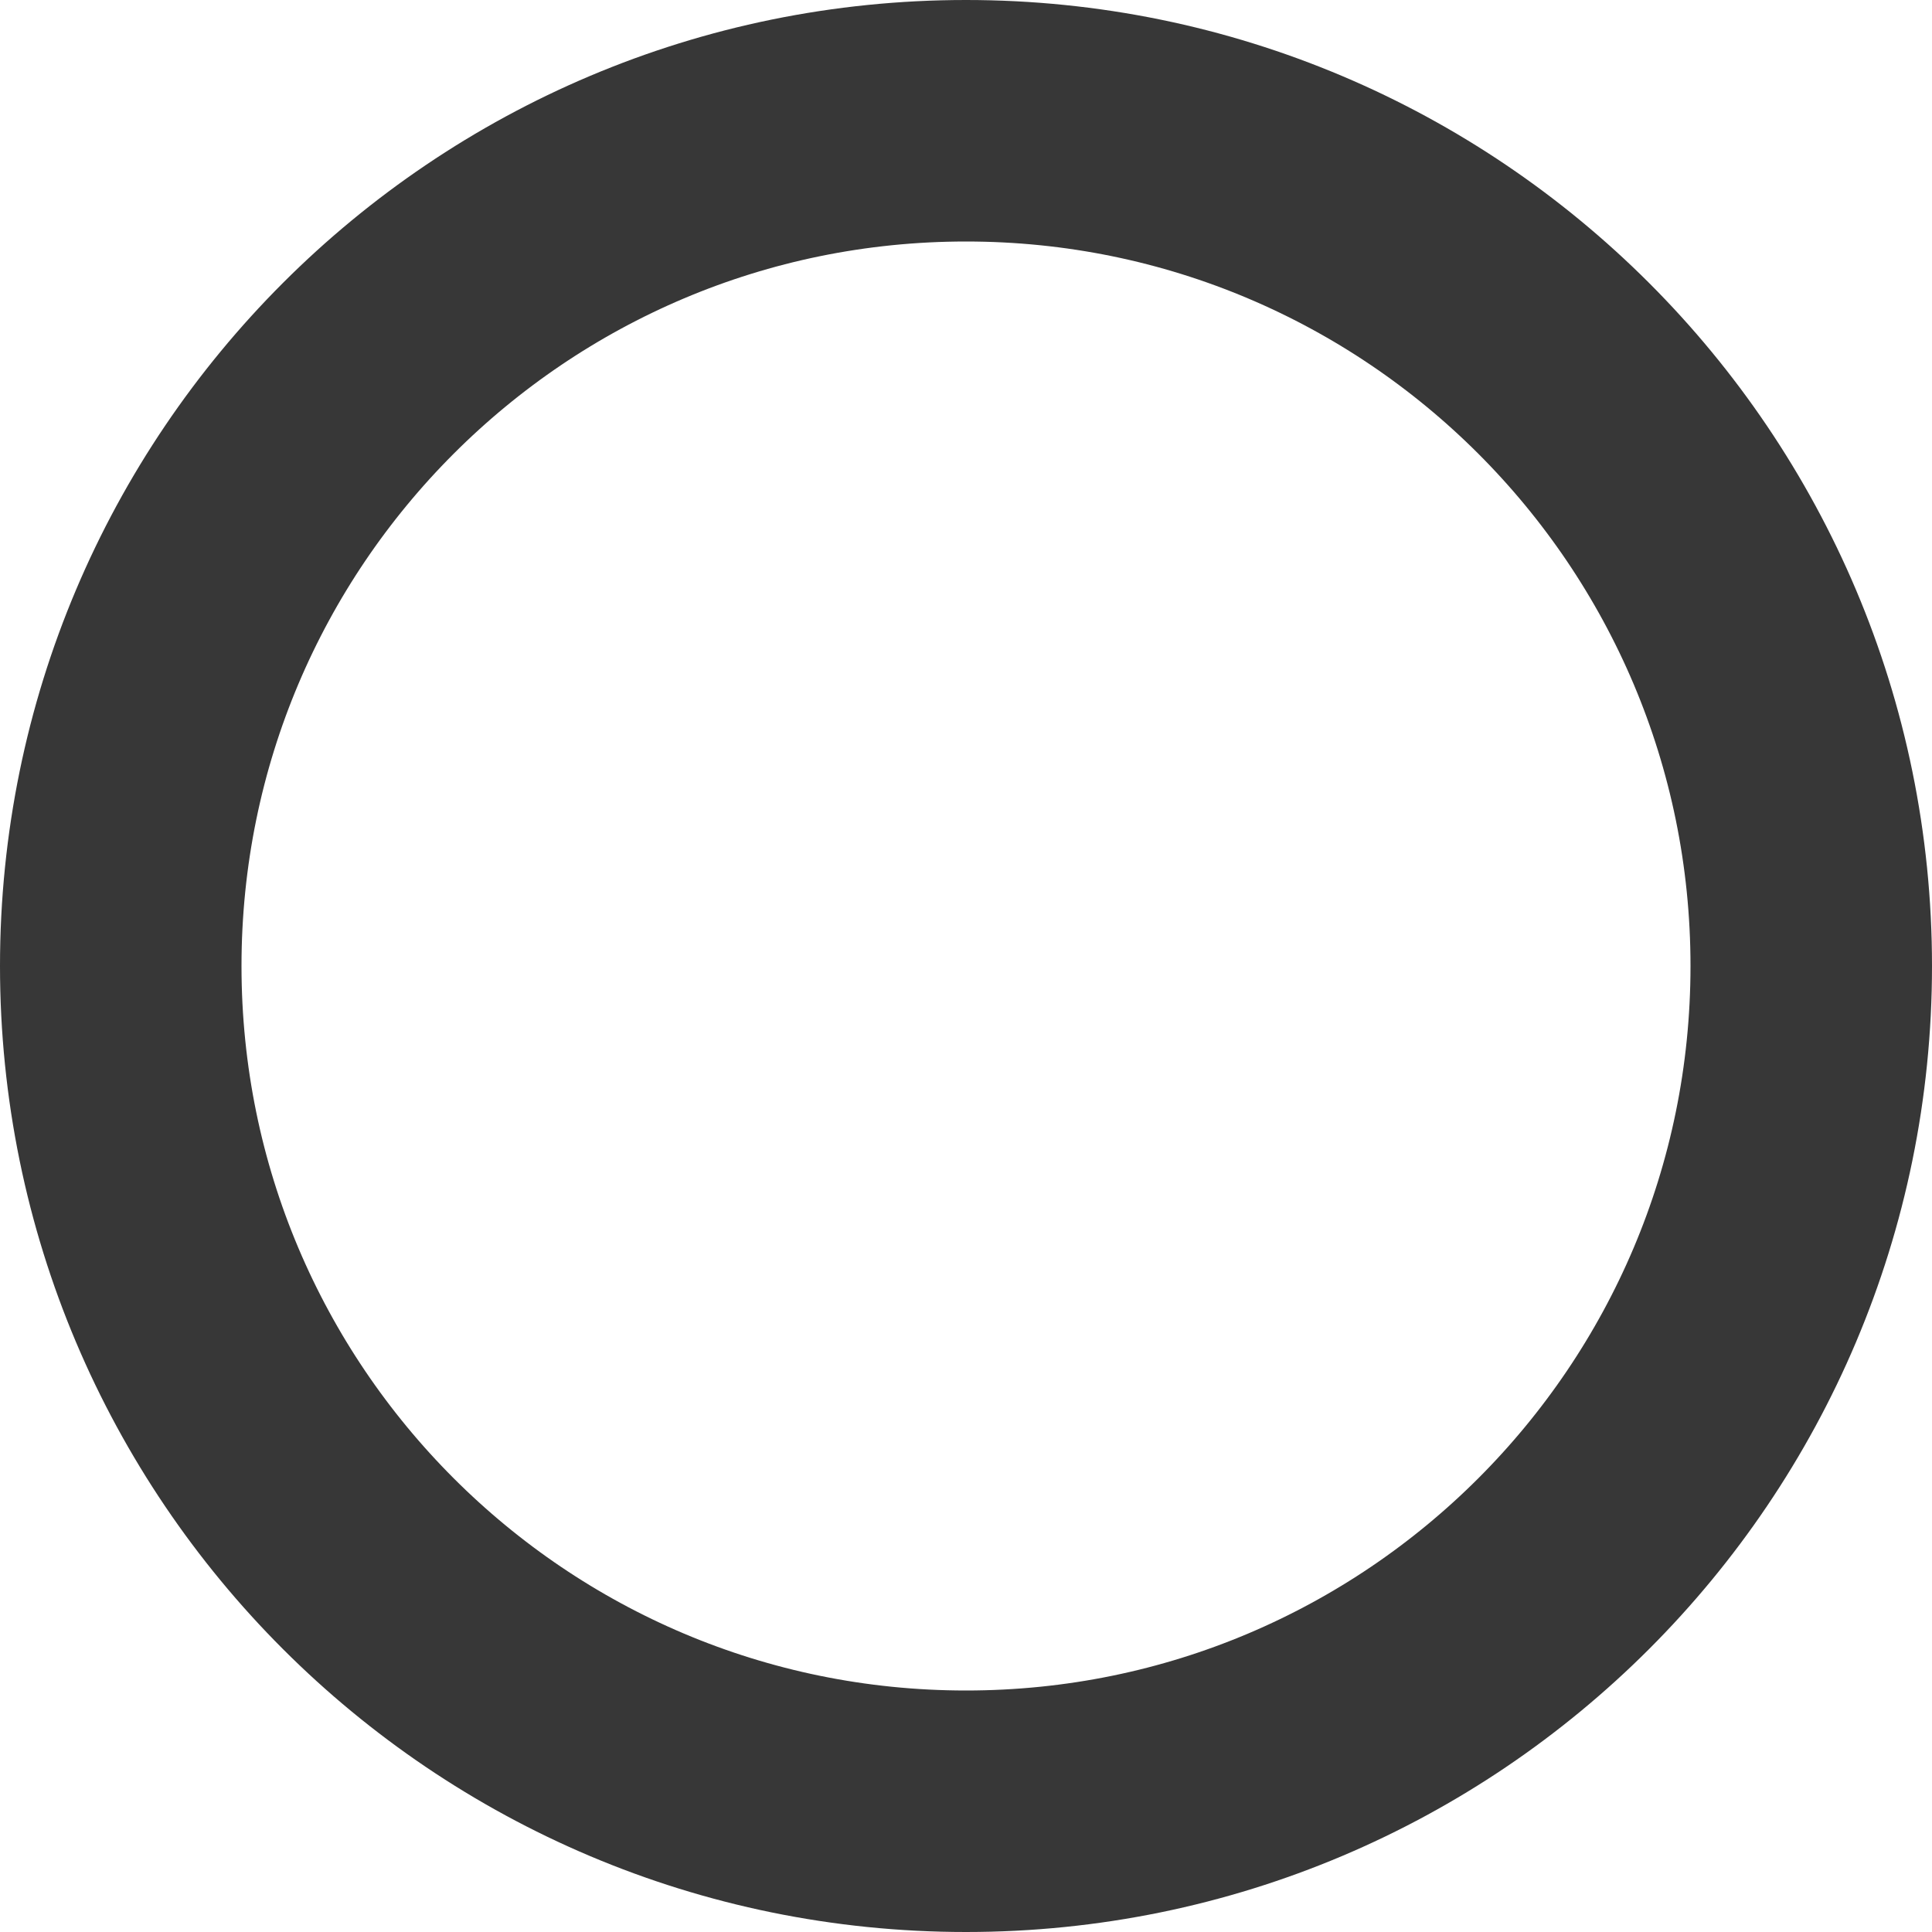
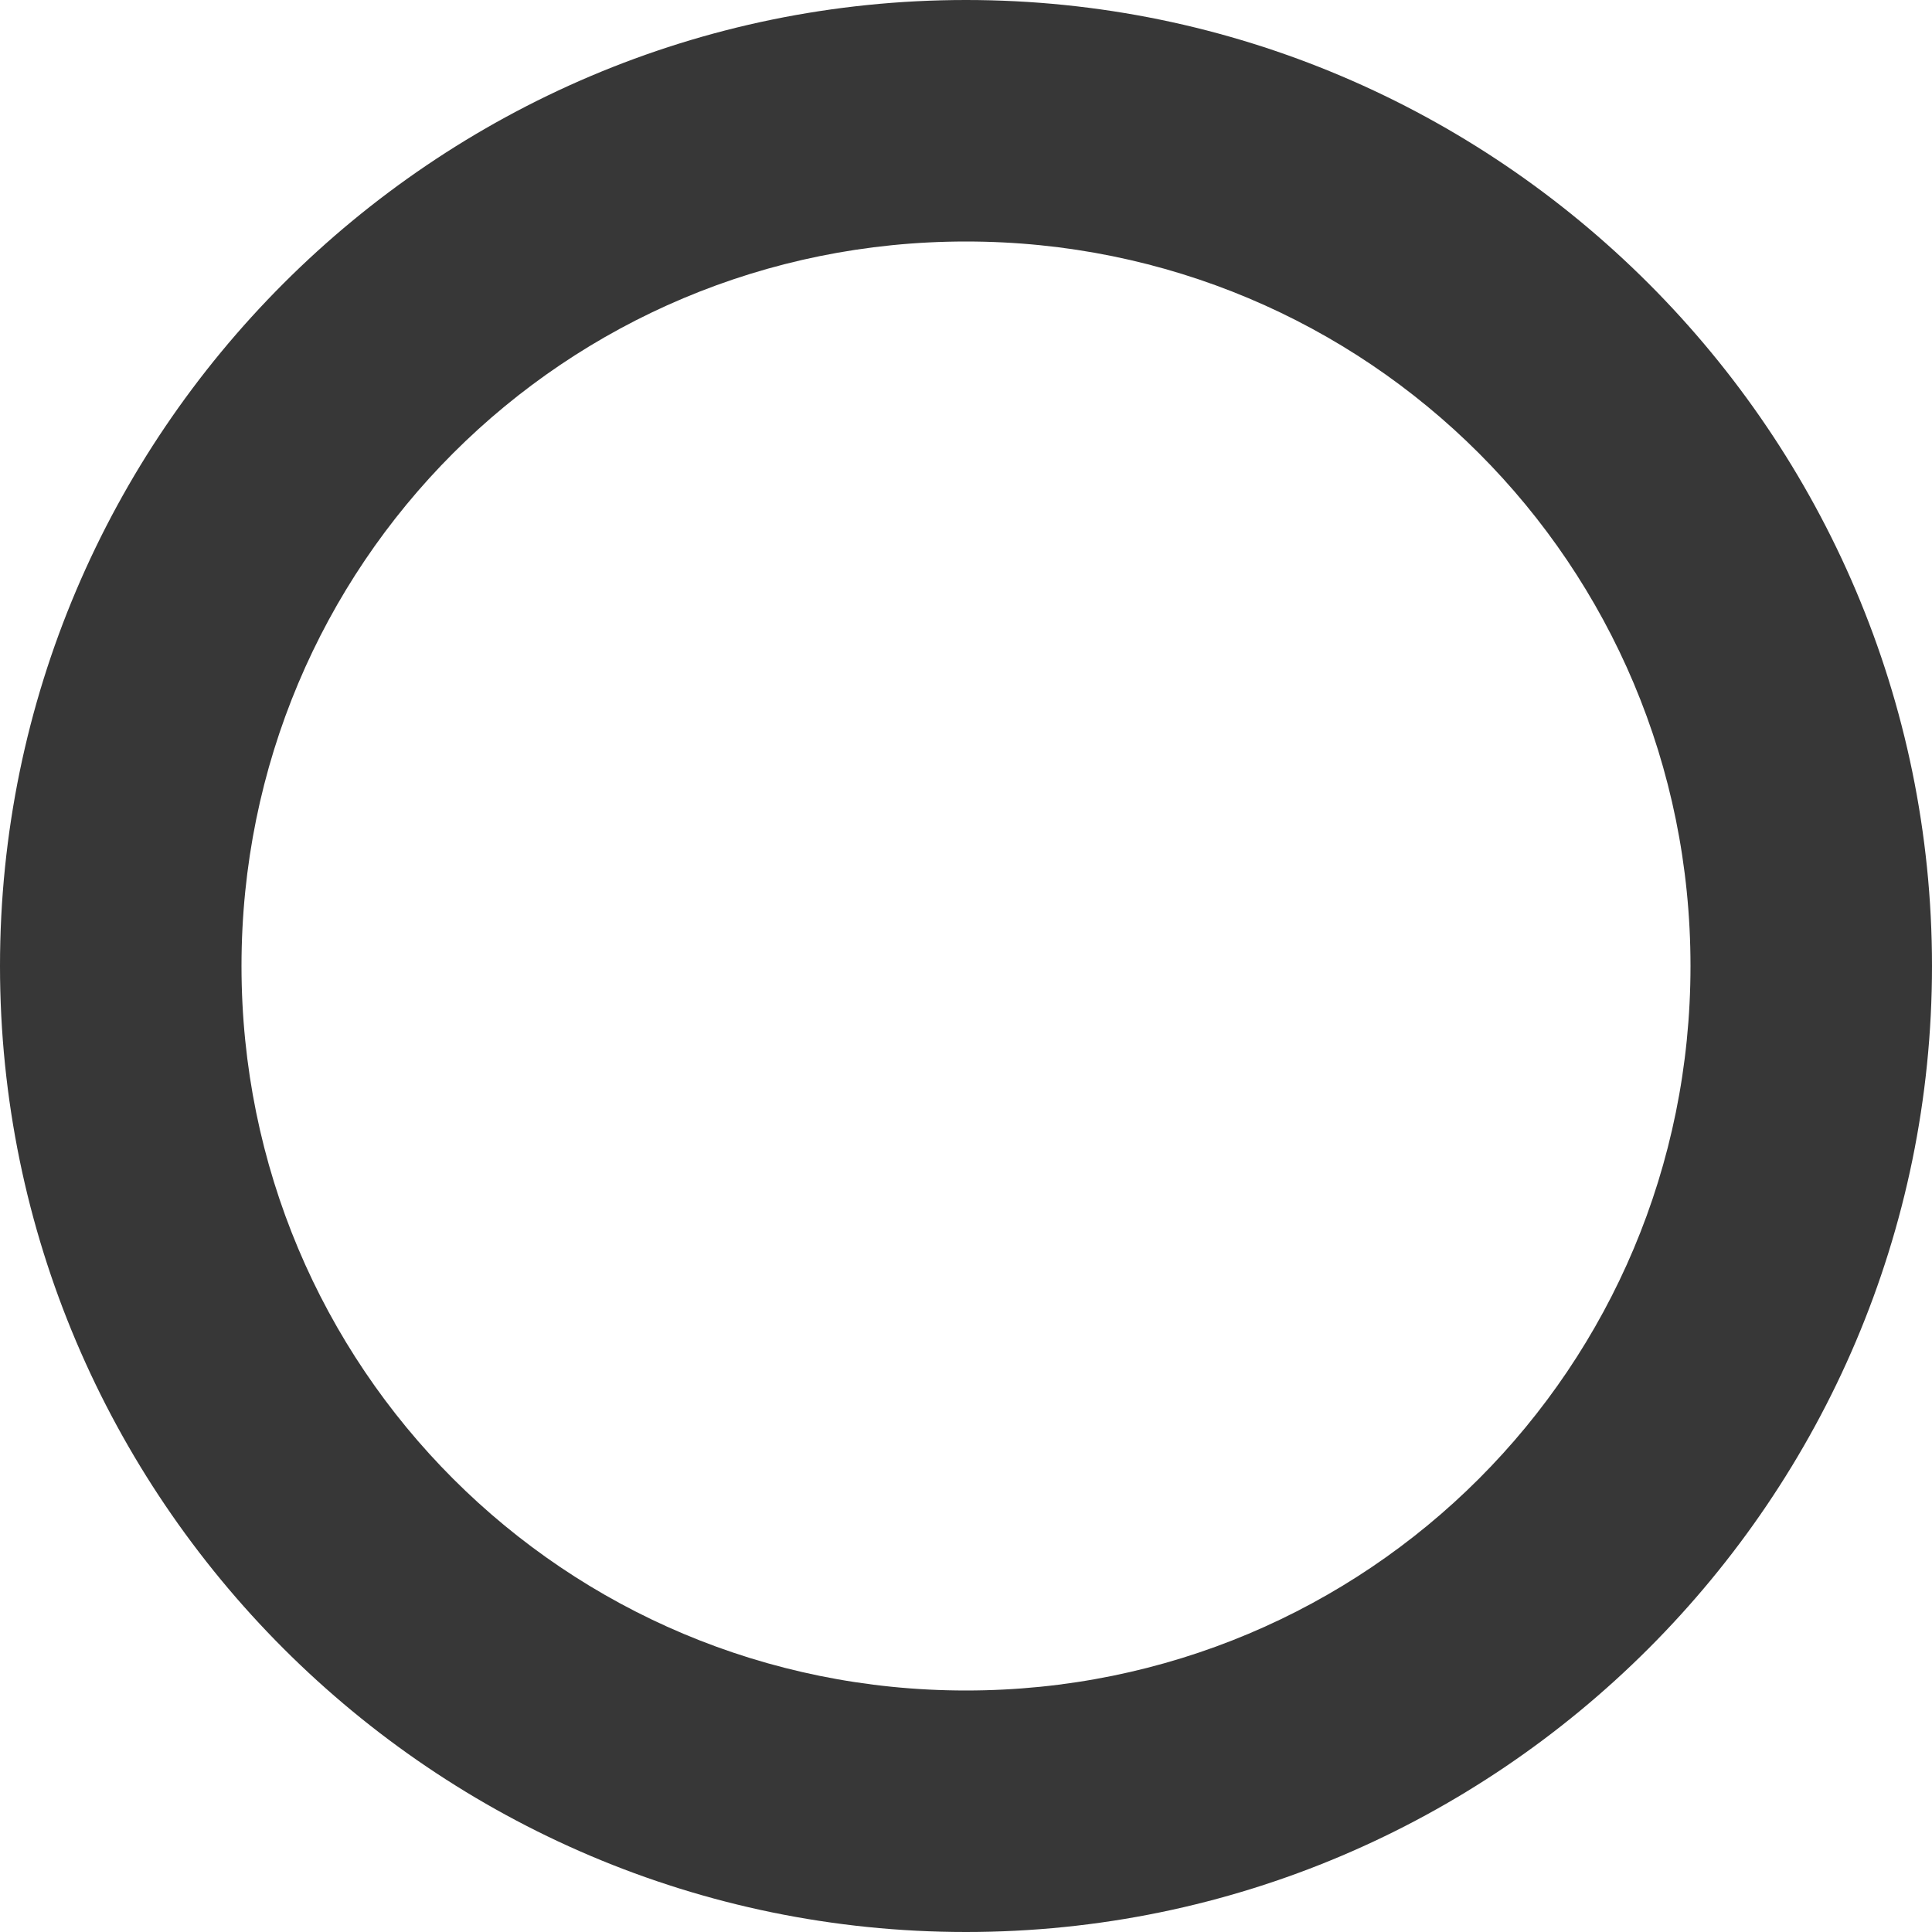
- <svg xmlns="http://www.w3.org/2000/svg" width="32" height="32" viewBox="0 0 32 32" id="svg2" version="1.1">
-   <defs id="defs4">
-     <filter style="color-interpolation-filters:sRGB;" id="filter4429">
-       <feFlood flood-opacity="0.502" flood-color="rgb(0,0,0)" result="flood" id="feFlood4431" />
-       <feComposite in="flood" in2="SourceGraphic" operator="in" result="composite1" id="feComposite4433" />
-       <feGaussianBlur in="composite1" stdDeviation="0" result="blur" id="feGaussianBlur4435" />
-       <feOffset dx="0" dy="-2" result="offset" id="feOffset4437" />
-       <feComposite in="SourceGraphic" in2="offset" operator="over" result="composite2" id="feComposite4439" />
-     </filter>
-     <filter style="color-interpolation-filters:sRGB;" id="filter8784">
-       <feFlood flood-opacity="0.502" flood-color="rgb(0,0,0)" result="flood" id="feFlood8786" />
-       <feComposite in="flood" in2="SourceGraphic" operator="in" result="composite1" id="feComposite8788" />
-       <feGaussianBlur in="composite1" stdDeviation="0" result="blur" id="feGaussianBlur8790" />
-       <feOffset dx="0" dy="-2" result="offset" id="feOffset8792" />
-       <feComposite in="SourceGraphic" in2="offset" operator="over" result="composite2" id="feComposite8794" />
-     </filter>
-   </defs>
-   <g id="layer3" style="display:inline">
-     <g style="display:inline" id="g4171-7" transform="matrix(0,-1,1,0,0,30)" />
-     <circle style="opacity:1;fill:none;fill-opacity:1;stroke:#373737;stroke-width:4;stroke-linecap:butt;stroke-linejoin:round;stroke-miterlimit:4;stroke-dasharray:none;stroke-dashoffset:1;stroke-opacity:1" id="path4149" cx="16" cy="16" r="14" />
+ <svg xmlns="http://www.w3.org/2000/svg" width="16" height="16" viewBox="0 0 16 16" id="svg2" version="1.1">
+   <style>path, circle, rect {color:#373737;}@media (prefers-color-scheme: dark) {path {color:#cacaca;}}</style>
+   <g transform="scale(.5)" id="layer3" style="display:inline">
+     <path id="path4149" d="M16 0C7.187 0 0 7.187 0 16c0 8.813 7.187 16 16 16 8.813 0 16-7.187 16-16 0-8.813-7.187-16-16-16zm0 4c6.651 0 12 5.349 12 12s-5.349 12-12 12S4 22.651 4 16 9.349 4 16 4z" style="fill:currentColor;fill-opacity:1;fill-rule:nonzero;stroke:none;stroke-width:4;stroke-linecap:butt;stroke-linejoin:round;stroke-miterlimit:4;stroke-dasharray:none;stroke-dashoffset:1;stroke-opacity:1" />
  </g>
</svg>
